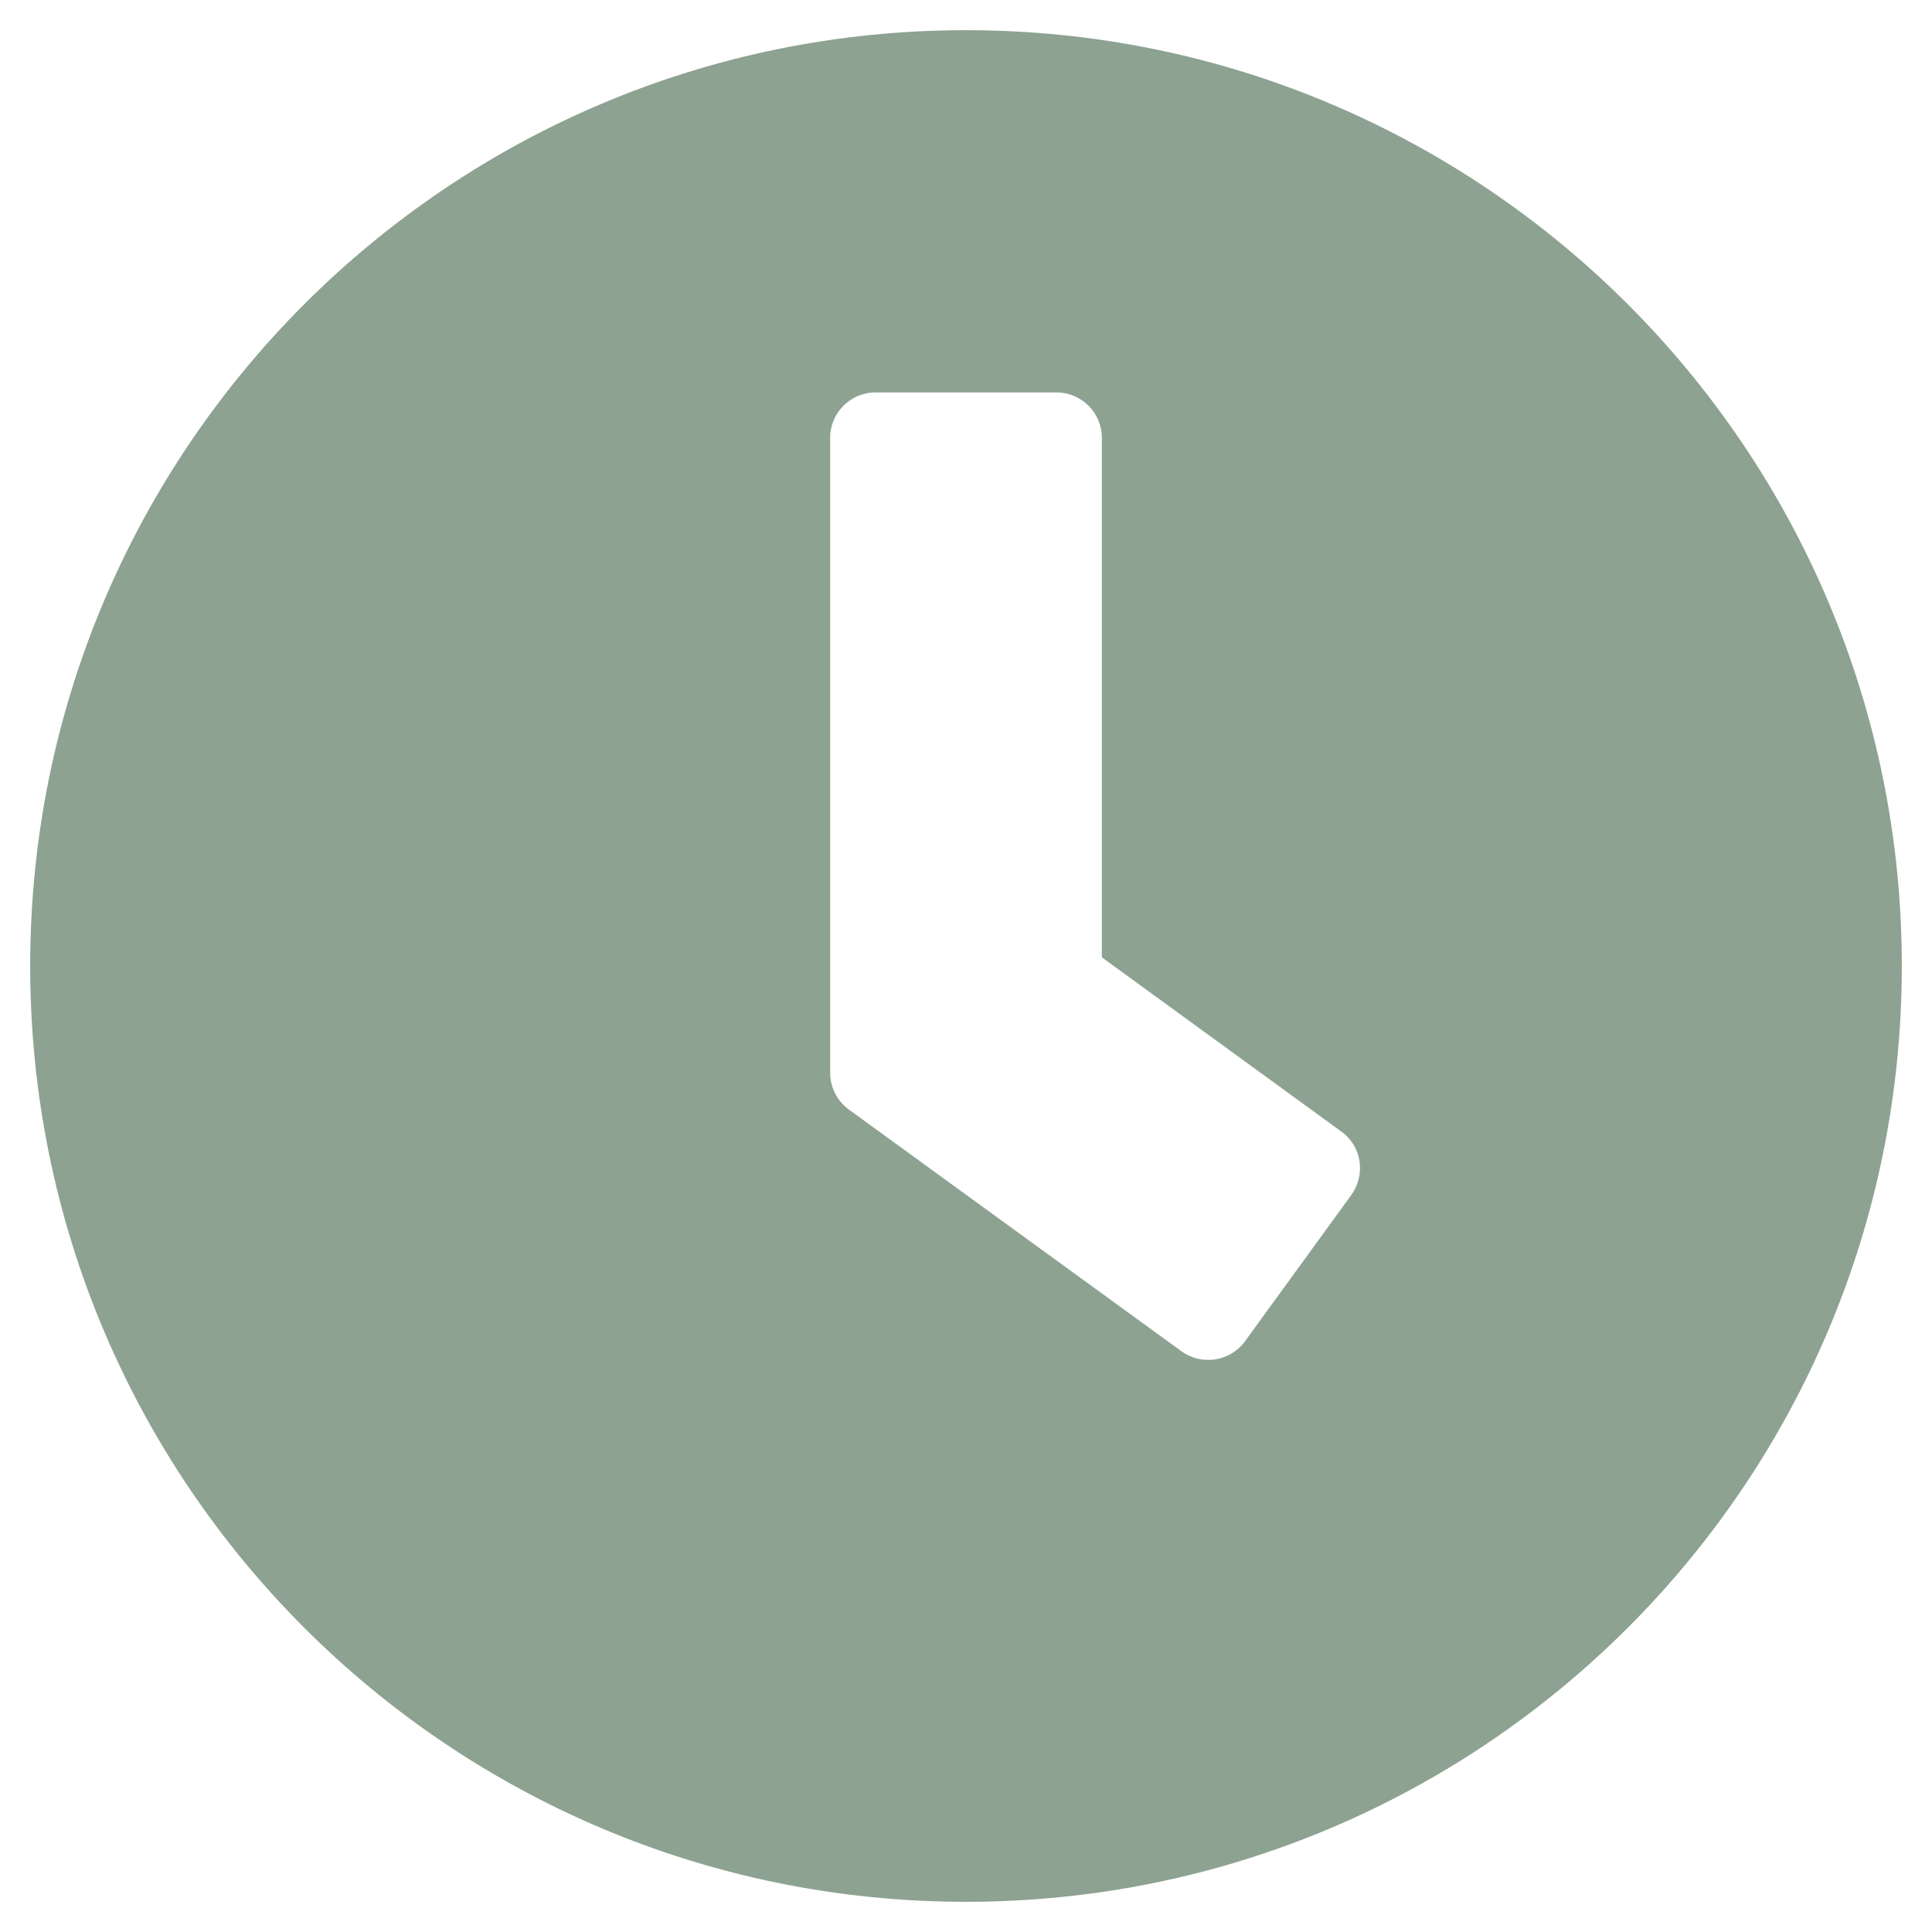
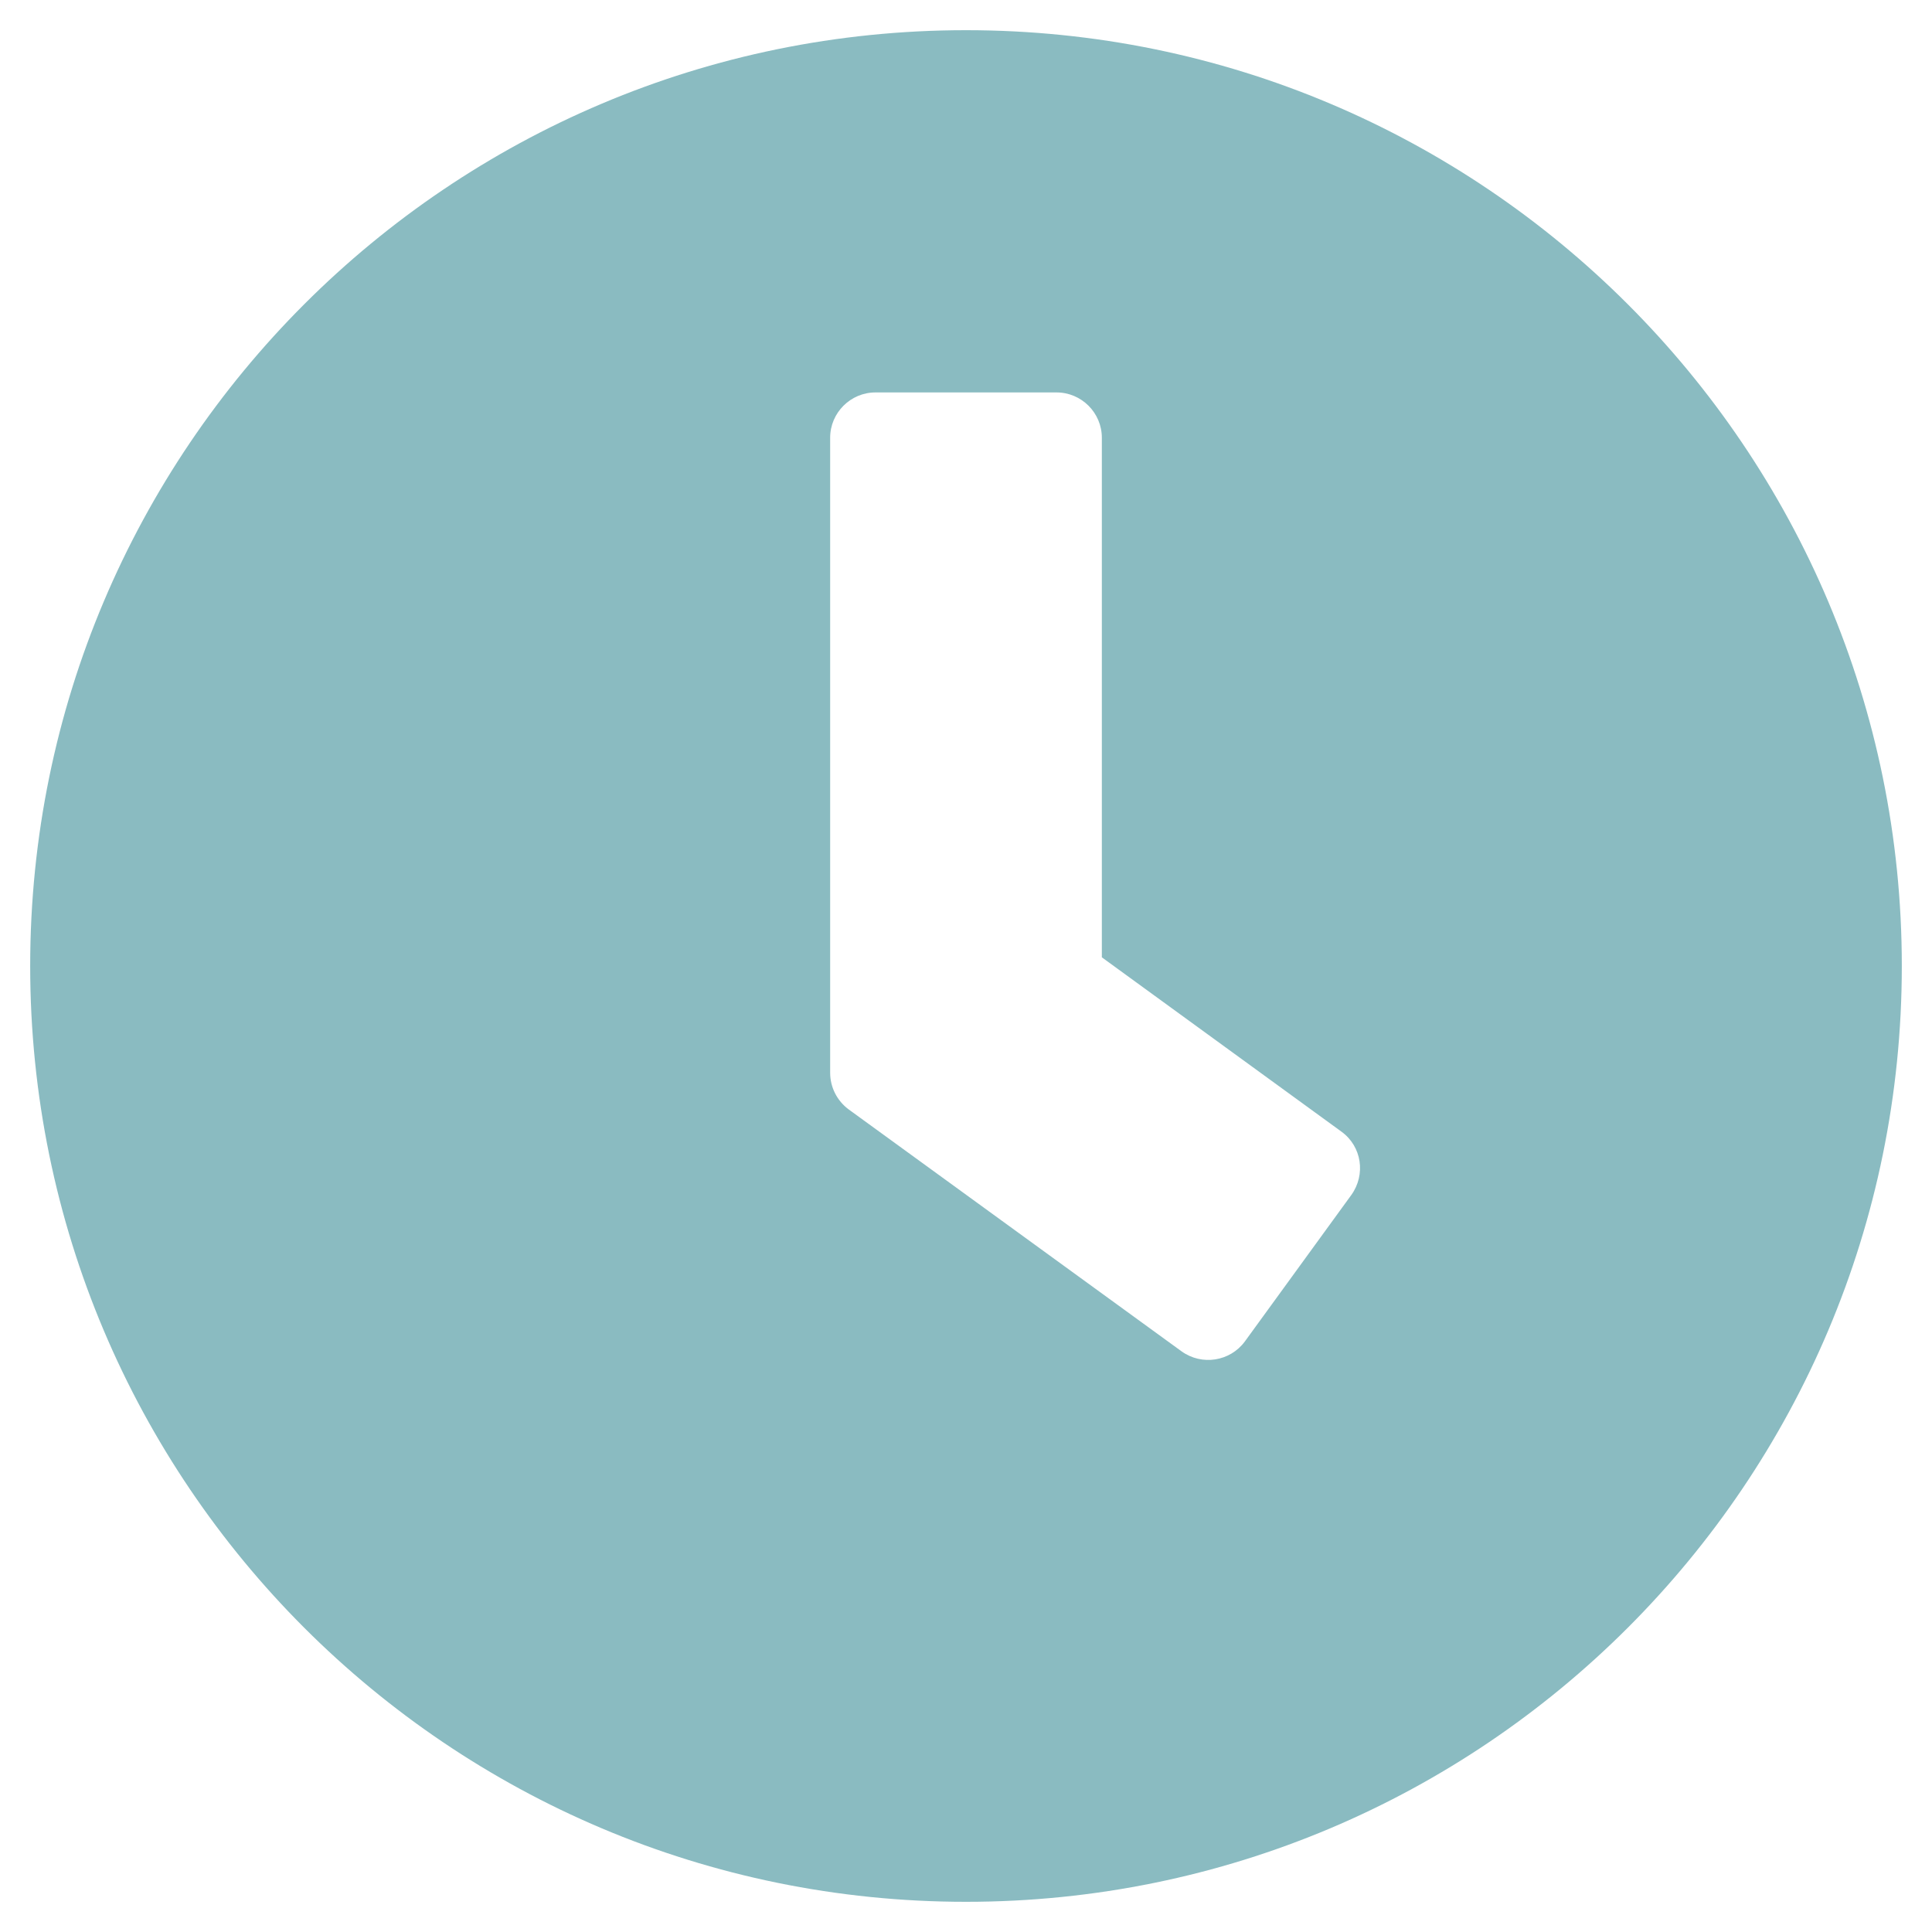
<svg xmlns="http://www.w3.org/2000/svg" viewBox="0 0 512 512">
-   <path fill="#8da291" d="M256 8C119 8 8 119 8 256s111 248 248 248 248-111 248-248S393 8 256 8zm57.1 350.1L224.9 294c-3.1-2.3-4.9-5.9-4.9-9.7V116c0-6.6 5.4-12 12-12h48c6.6 0 12 5.4 12 12v137.7l63.5 46.2c5.4 3.9 6.5 11.4 2.6 16.8l-28.2 38.8c-3.9 5.3-11.4 6.5-16.8 2.6z" />
+   <path fill="#8abbc1" d="M256 8C119 8 8 119 8 256s111 248 248 248 248-111 248-248S393 8 256 8zm57.1 350.1L224.9 294c-3.1-2.3-4.9-5.9-4.9-9.7V116c0-6.6 5.4-12 12-12h48c6.6 0 12 5.4 12 12v137.7l63.5 46.2c5.4 3.9 6.5 11.4 2.6 16.8l-28.2 38.8c-3.9 5.3-11.4 6.5-16.8 2.6z" />
</svg>
